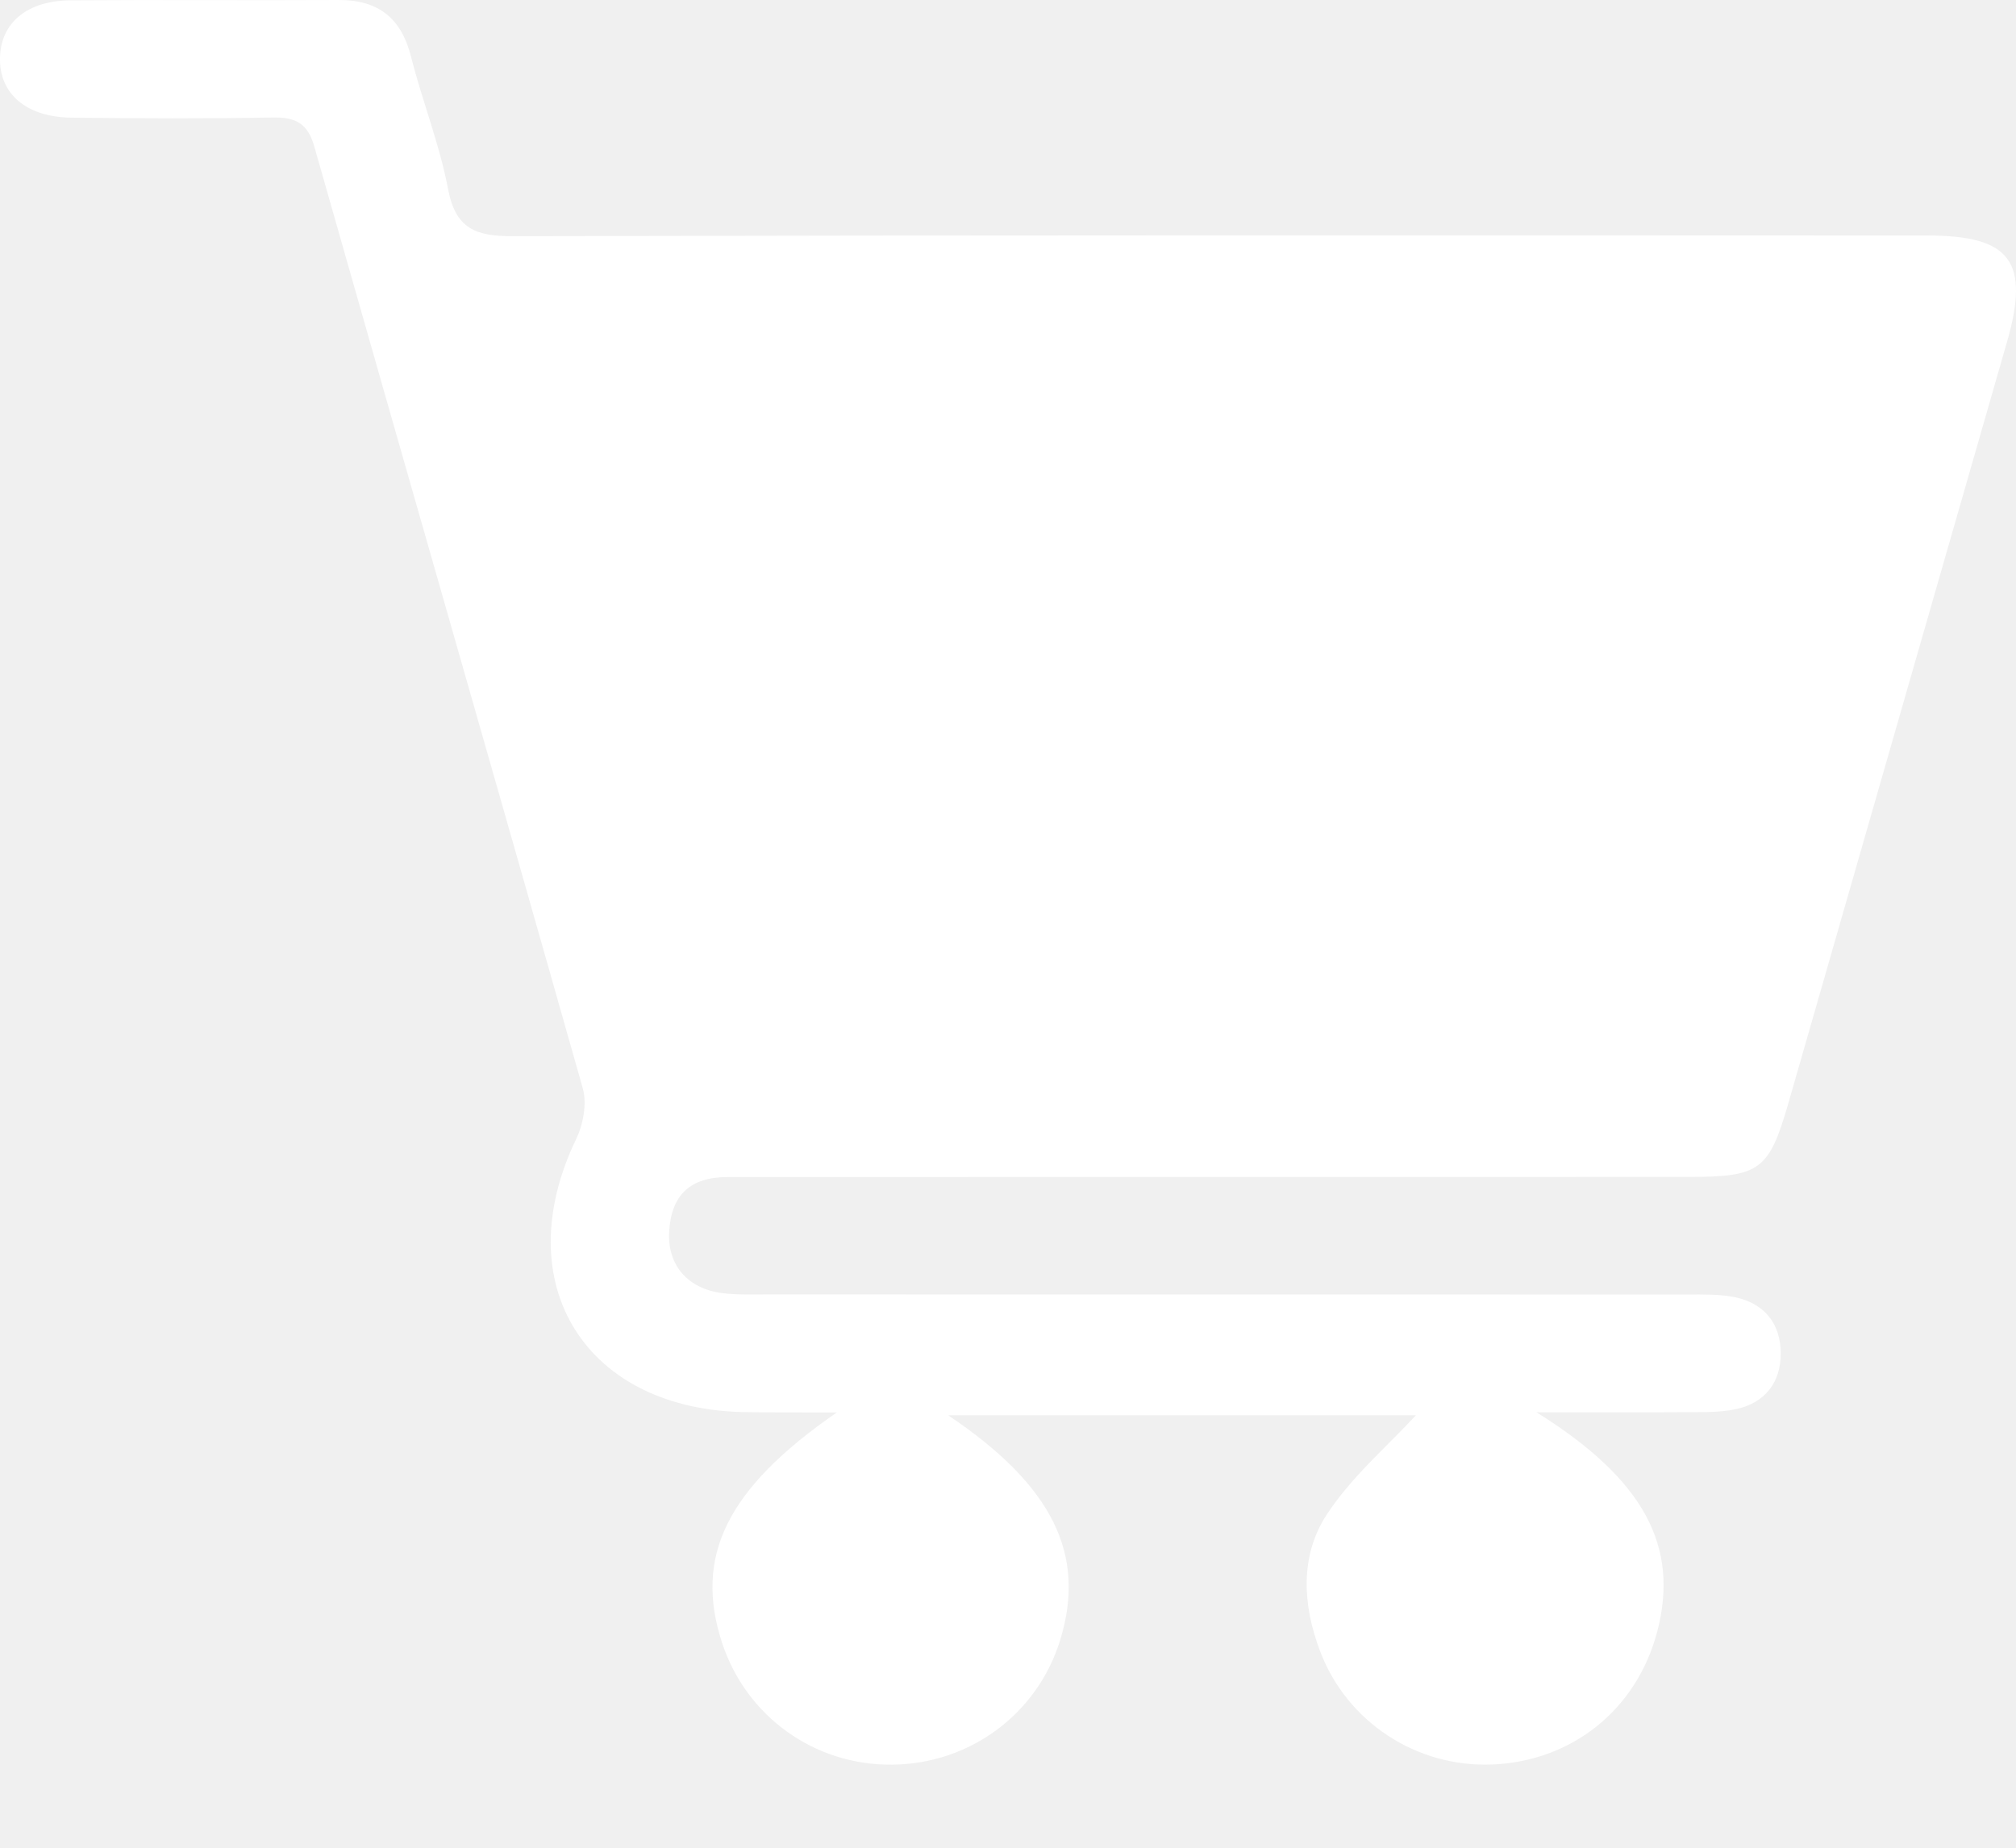
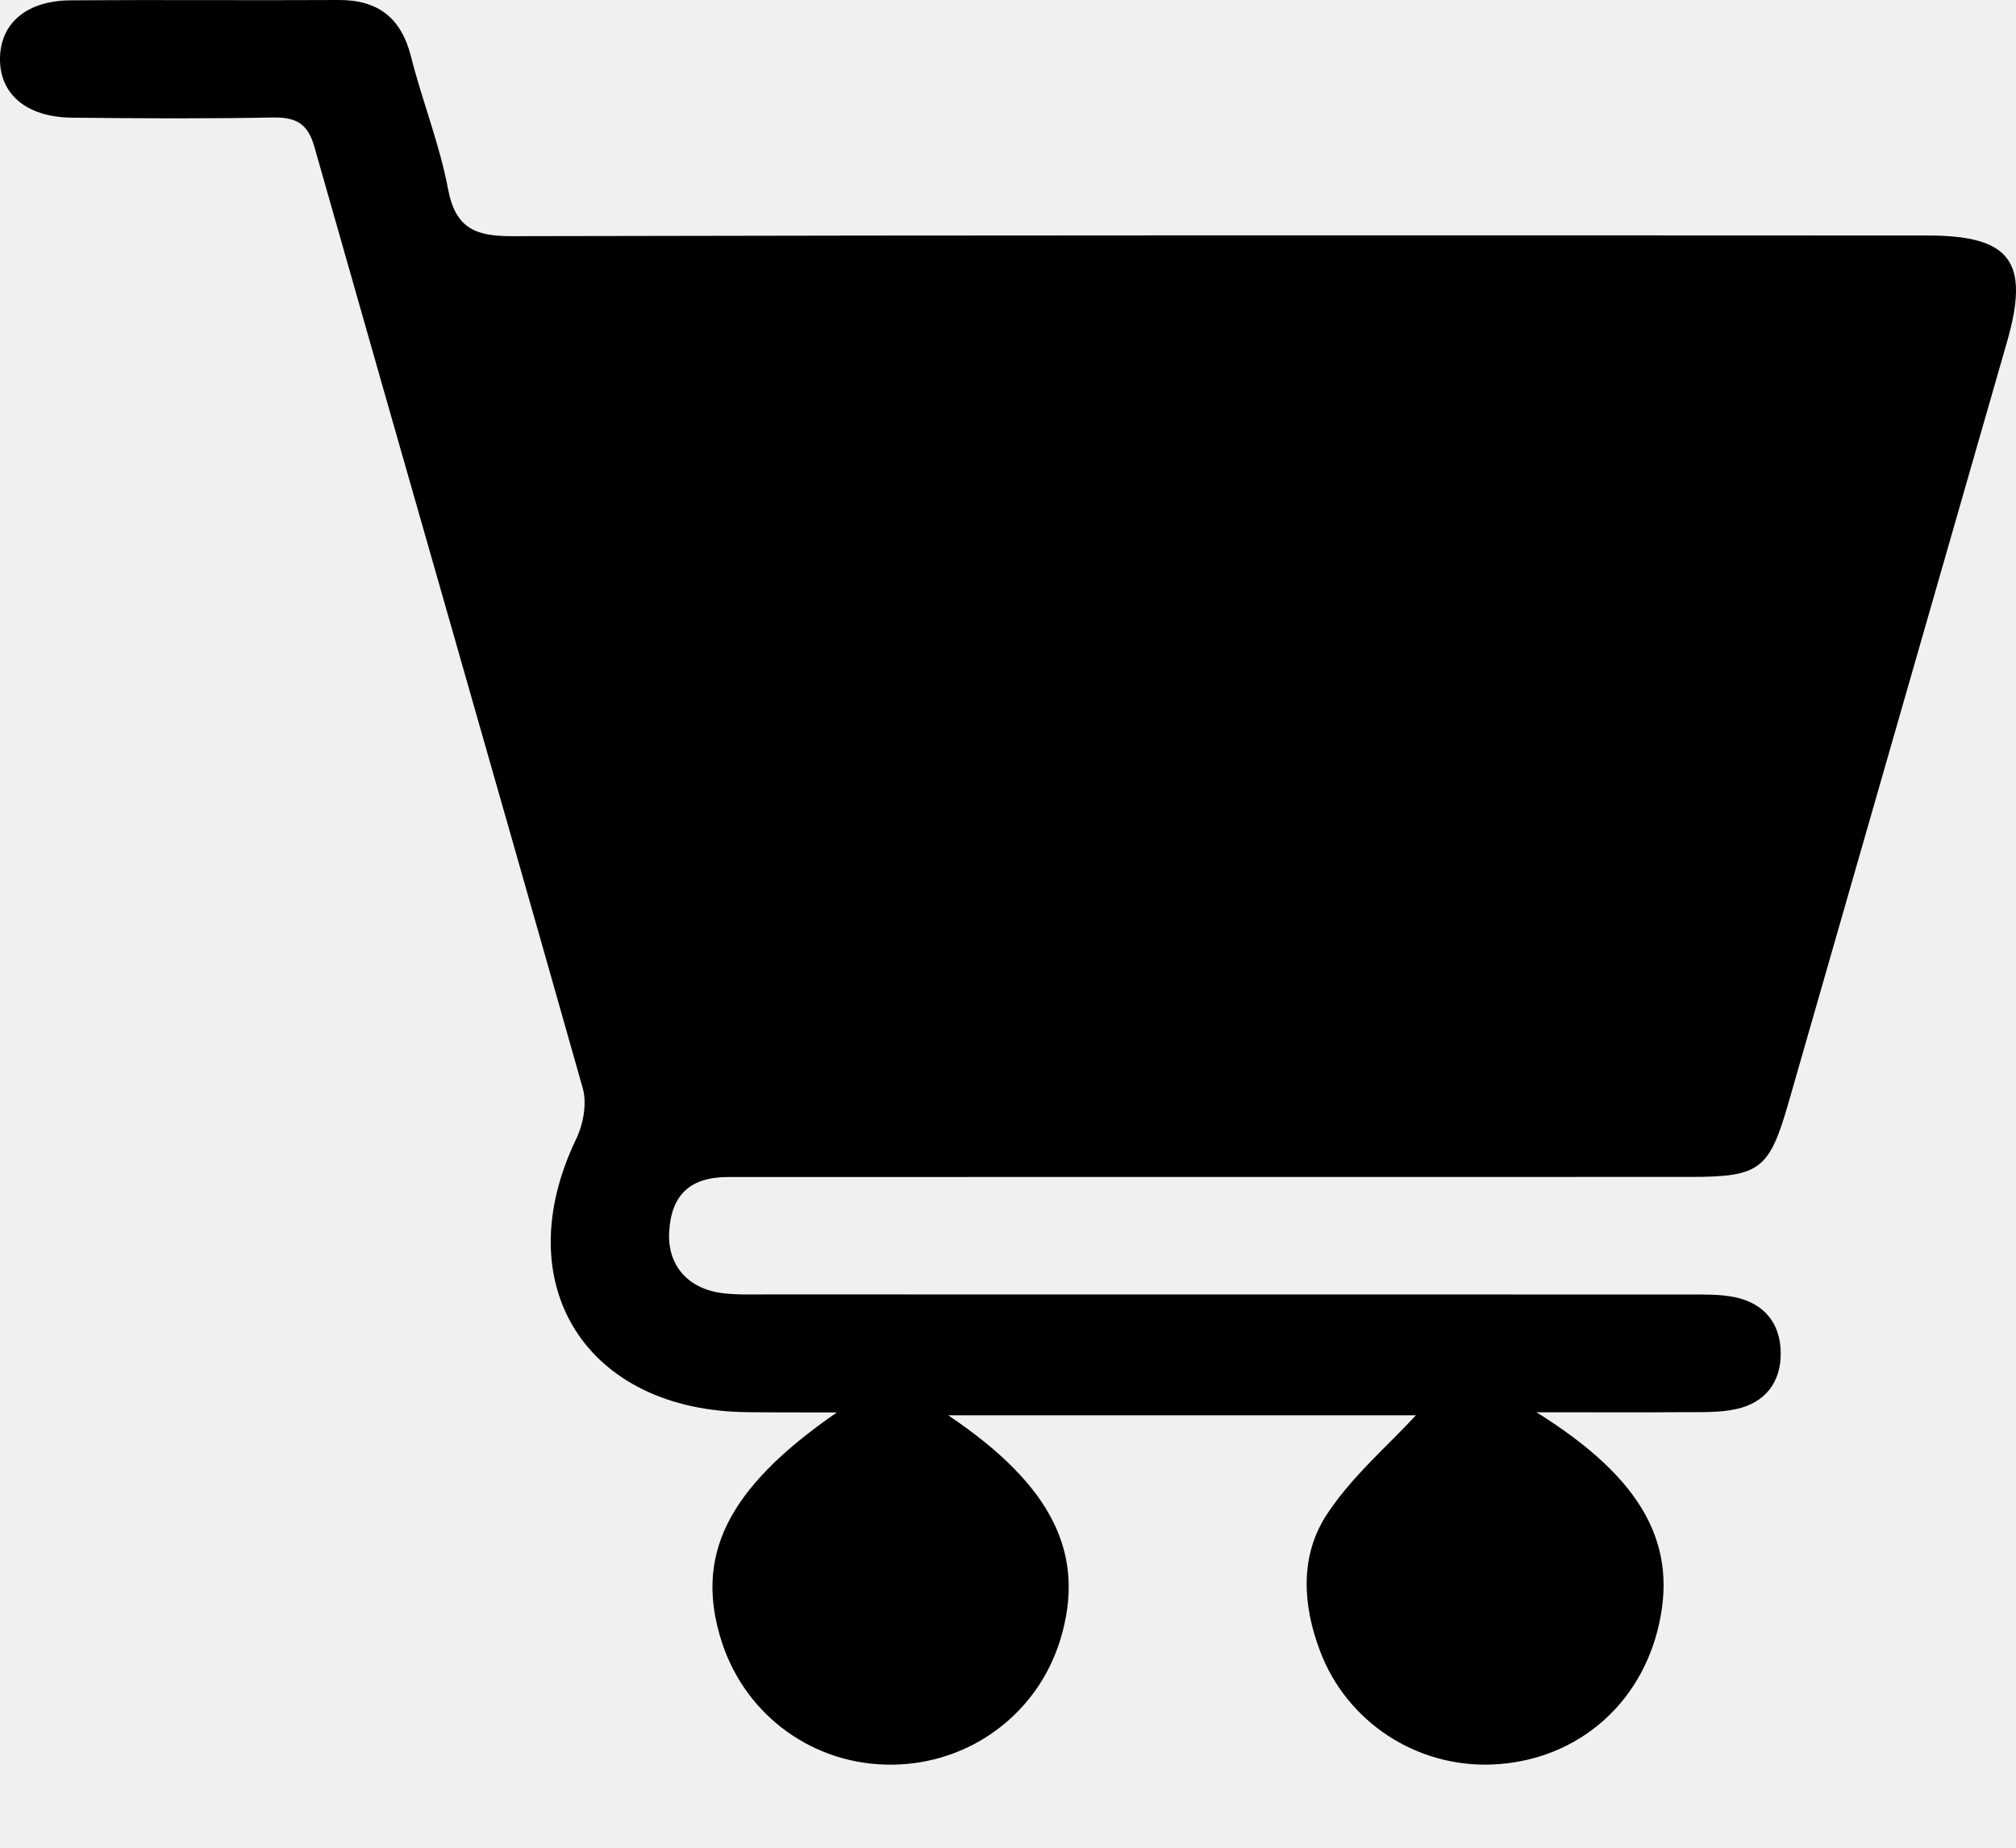
<svg xmlns="http://www.w3.org/2000/svg" width="24" height="22" viewBox="0 0 24 22" fill="none">
-   <path d="M9.963 16.817C8.644 17.728 8.261 18.535 8.596 19.56C8.885 20.438 9.695 21.02 10.62 21.011C11.547 21.003 12.35 20.407 12.621 19.528C12.934 18.511 12.536 17.69 11.288 16.851C13.217 16.851 15.094 16.851 16.856 16.851C16.525 17.212 16.089 17.581 15.791 18.039C15.474 18.528 15.506 19.11 15.716 19.661C16.035 20.504 16.863 21.046 17.767 21.009C18.721 20.969 19.489 20.349 19.73 19.422C19.992 18.413 19.576 17.616 18.291 16.815C18.957 16.815 19.508 16.818 20.059 16.814C20.262 16.813 20.47 16.82 20.666 16.778C21.015 16.703 21.203 16.456 21.199 16.107C21.196 15.758 21.004 15.518 20.653 15.445C20.471 15.408 20.28 15.413 20.093 15.413C16.435 15.412 12.775 15.412 9.116 15.412C8.945 15.412 8.771 15.418 8.601 15.397C8.187 15.345 7.946 15.064 7.966 14.671C7.989 14.229 8.214 14.014 8.668 14.014C12.483 14.013 16.299 14.014 20.114 14.013C20.955 14.013 21.062 13.929 21.293 13.125C22.159 10.109 23.025 7.091 23.892 4.074C24.168 3.114 23.938 2.804 22.944 2.804C17.329 2.802 11.716 2.799 6.102 2.812C5.661 2.814 5.423 2.721 5.334 2.251C5.234 1.719 5.028 1.208 4.895 0.681C4.779 0.218 4.508 -0.002 4.03 2.08893e-05C2.966 0.006 1.903 -0.004 0.84 0.004C0.32 0.008 0.01 0.272 0 0.686C-0.01 1.116 0.311 1.395 0.853 1.401C1.65 1.41 2.448 1.414 3.245 1.399C3.52 1.394 3.664 1.467 3.743 1.749C4.804 5.486 5.88 9.22 6.938 12.958C6.989 13.139 6.944 13.386 6.859 13.562C6.027 15.292 6.975 16.804 8.911 16.814C9.233 16.818 9.552 16.817 9.963 16.817Z" fill="white" />
+   <path d="M9.963 16.817C8.644 17.728 8.261 18.535 8.596 19.56C8.885 20.438 9.695 21.02 10.62 21.011C11.547 21.003 12.35 20.407 12.621 19.528C12.934 18.511 12.536 17.69 11.288 16.851C13.217 16.851 15.094 16.851 16.856 16.851C16.525 17.212 16.089 17.581 15.791 18.039C15.474 18.528 15.506 19.11 15.716 19.661C16.035 20.504 16.863 21.046 17.767 21.009C18.721 20.969 19.489 20.349 19.73 19.422C19.992 18.413 19.576 17.616 18.291 16.815C18.957 16.815 19.508 16.818 20.059 16.814C20.262 16.813 20.47 16.82 20.666 16.778C21.015 16.703 21.203 16.456 21.199 16.107C21.196 15.758 21.004 15.518 20.653 15.445C20.471 15.408 20.28 15.413 20.093 15.413C16.435 15.412 12.775 15.412 9.116 15.412C8.945 15.412 8.771 15.418 8.601 15.397C8.187 15.345 7.946 15.064 7.966 14.671C7.989 14.229 8.214 14.014 8.668 14.014C12.483 14.013 16.299 14.014 20.114 14.013C20.955 14.013 21.062 13.929 21.293 13.125C22.159 10.109 23.025 7.091 23.892 4.074C24.168 3.114 23.938 2.804 22.944 2.804C17.329 2.802 11.716 2.799 6.102 2.812C5.661 2.814 5.423 2.721 5.334 2.251C5.234 1.719 5.028 1.208 4.895 0.681C4.779 0.218 4.508 -0.002 4.03 2.08893e-05C2.966 0.006 1.903 -0.004 0.84 0.004C0.32 0.008 0.01 0.272 0 0.686C-0.01 1.116 0.311 1.395 0.853 1.401C1.65 1.41 2.448 1.414 3.245 1.399C3.52 1.394 3.664 1.467 3.743 1.749C4.804 5.486 5.88 9.22 6.938 12.958C6.989 13.139 6.944 13.386 6.859 13.562C6.027 15.292 6.975 16.804 8.911 16.814C9.233 16.818 9.552 16.817 9.963 16.817Z" fill="black" />
</svg>
